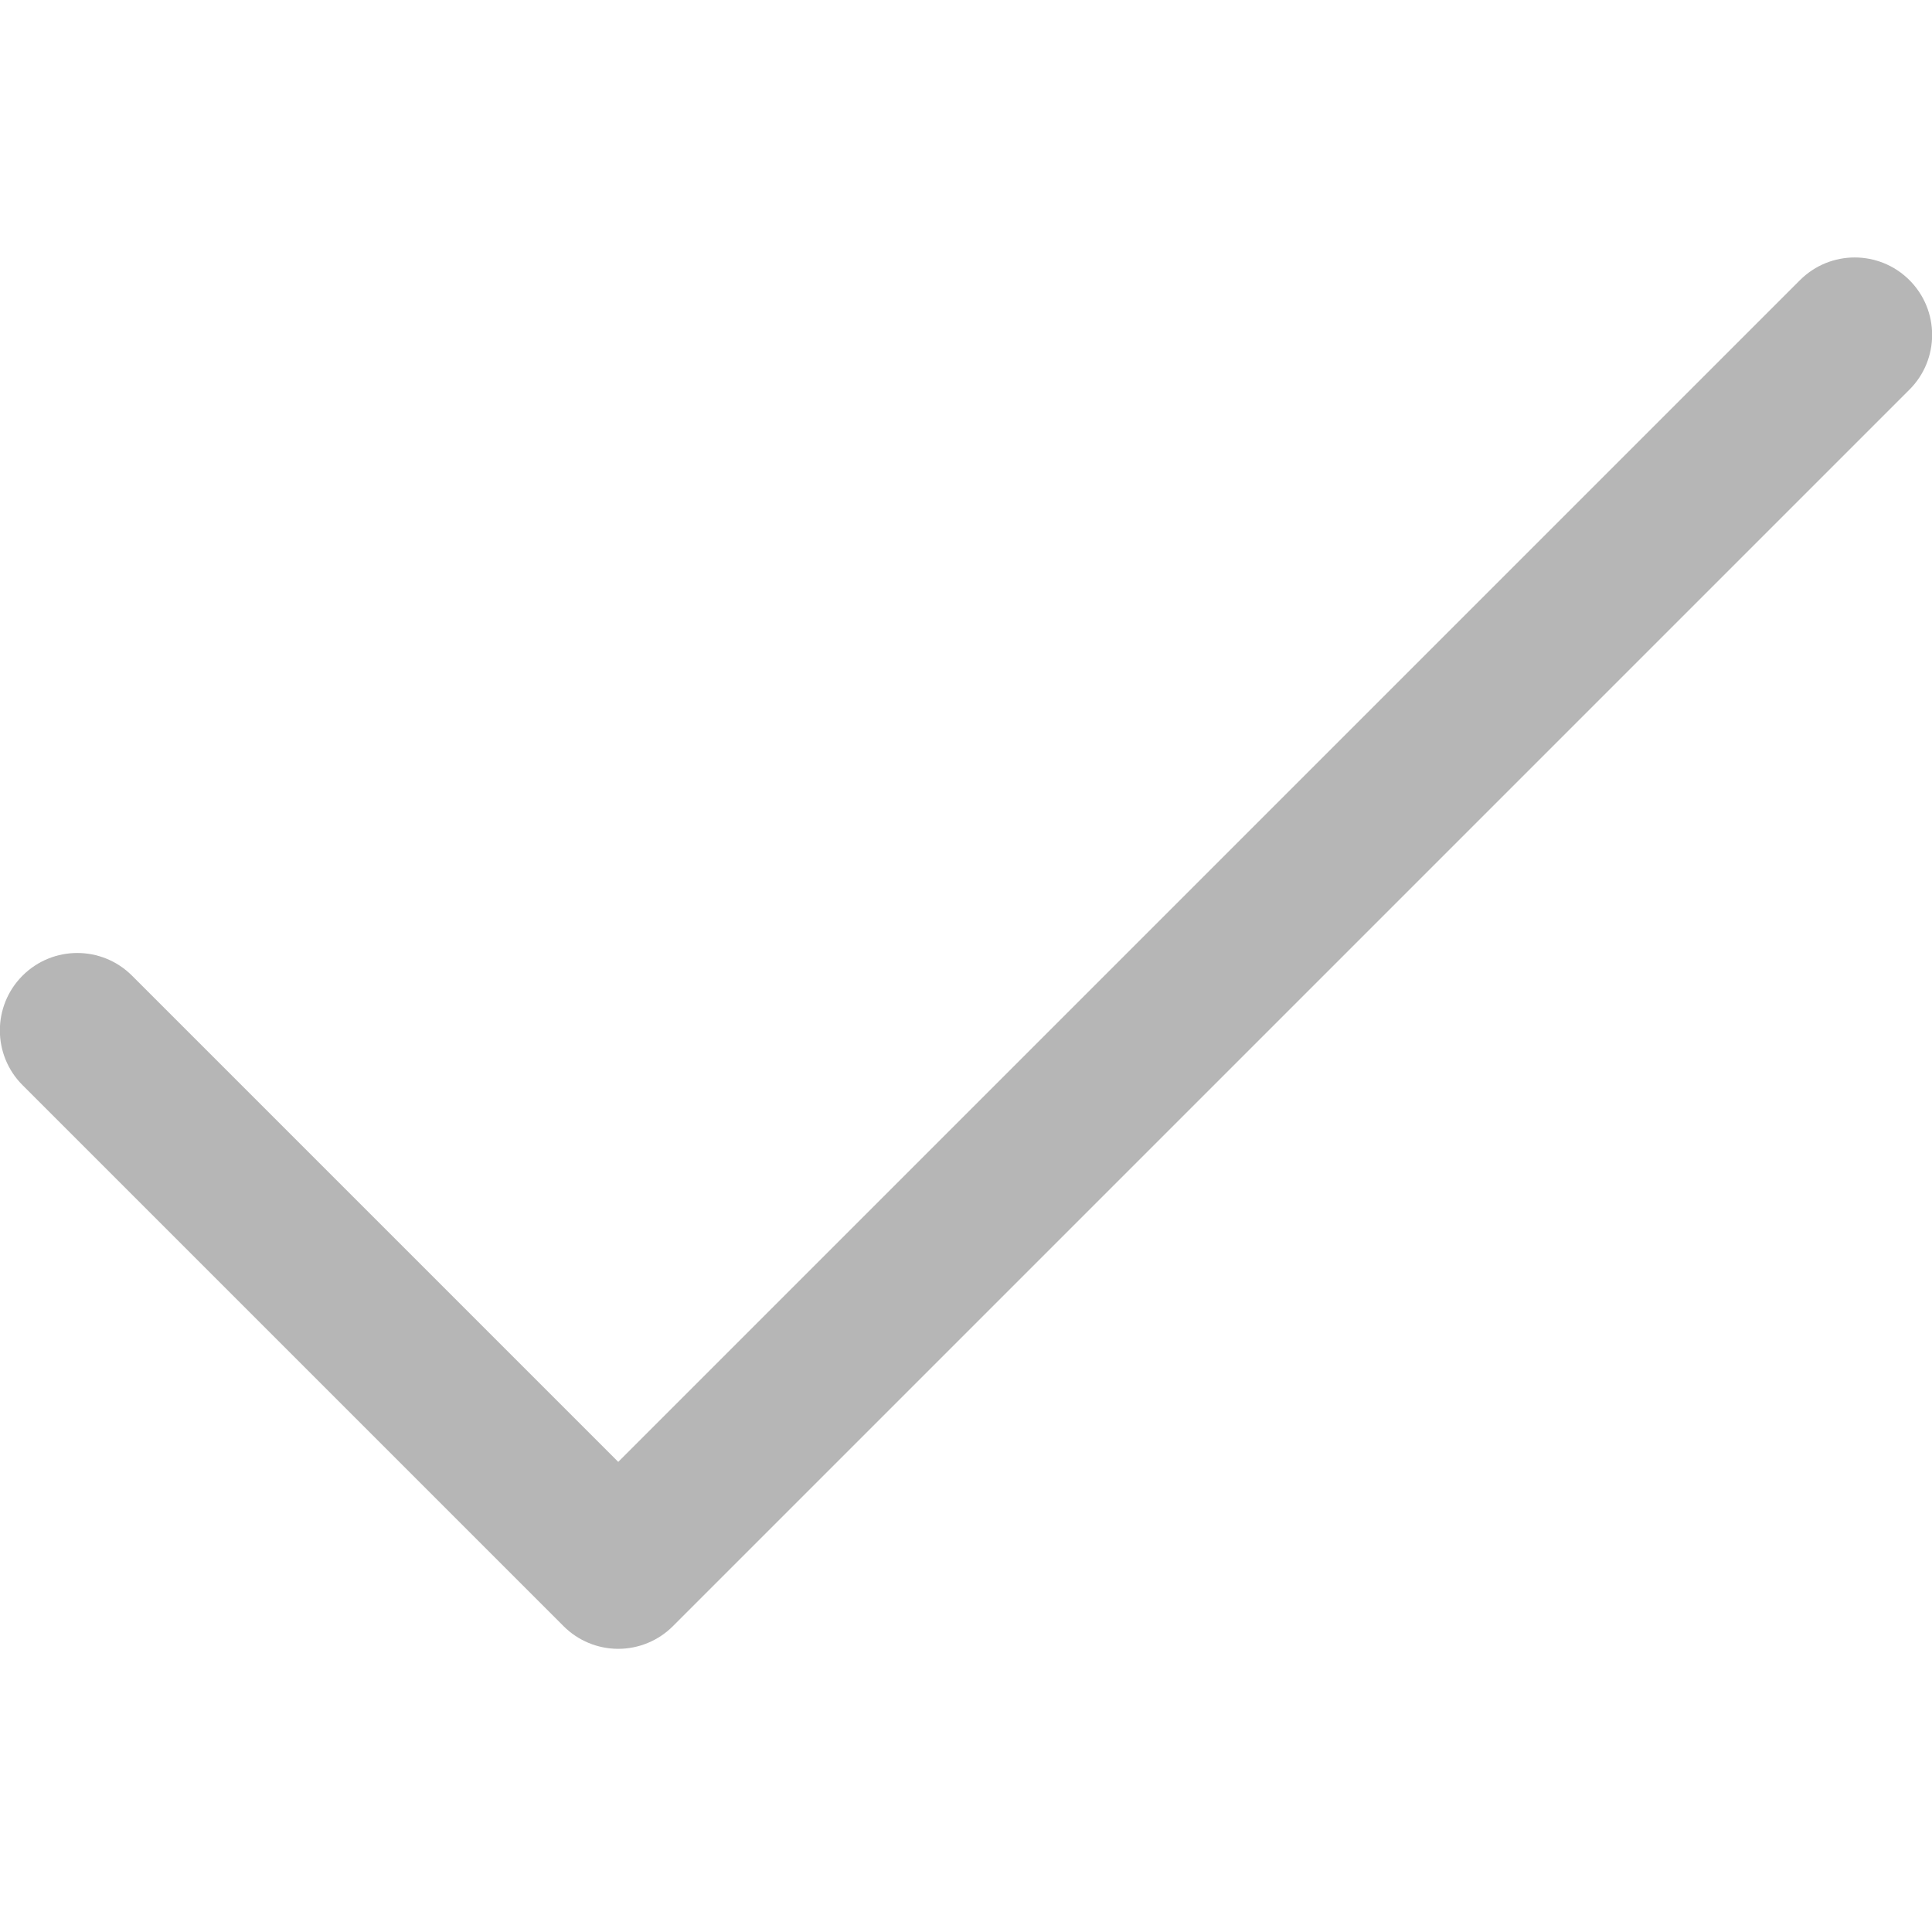
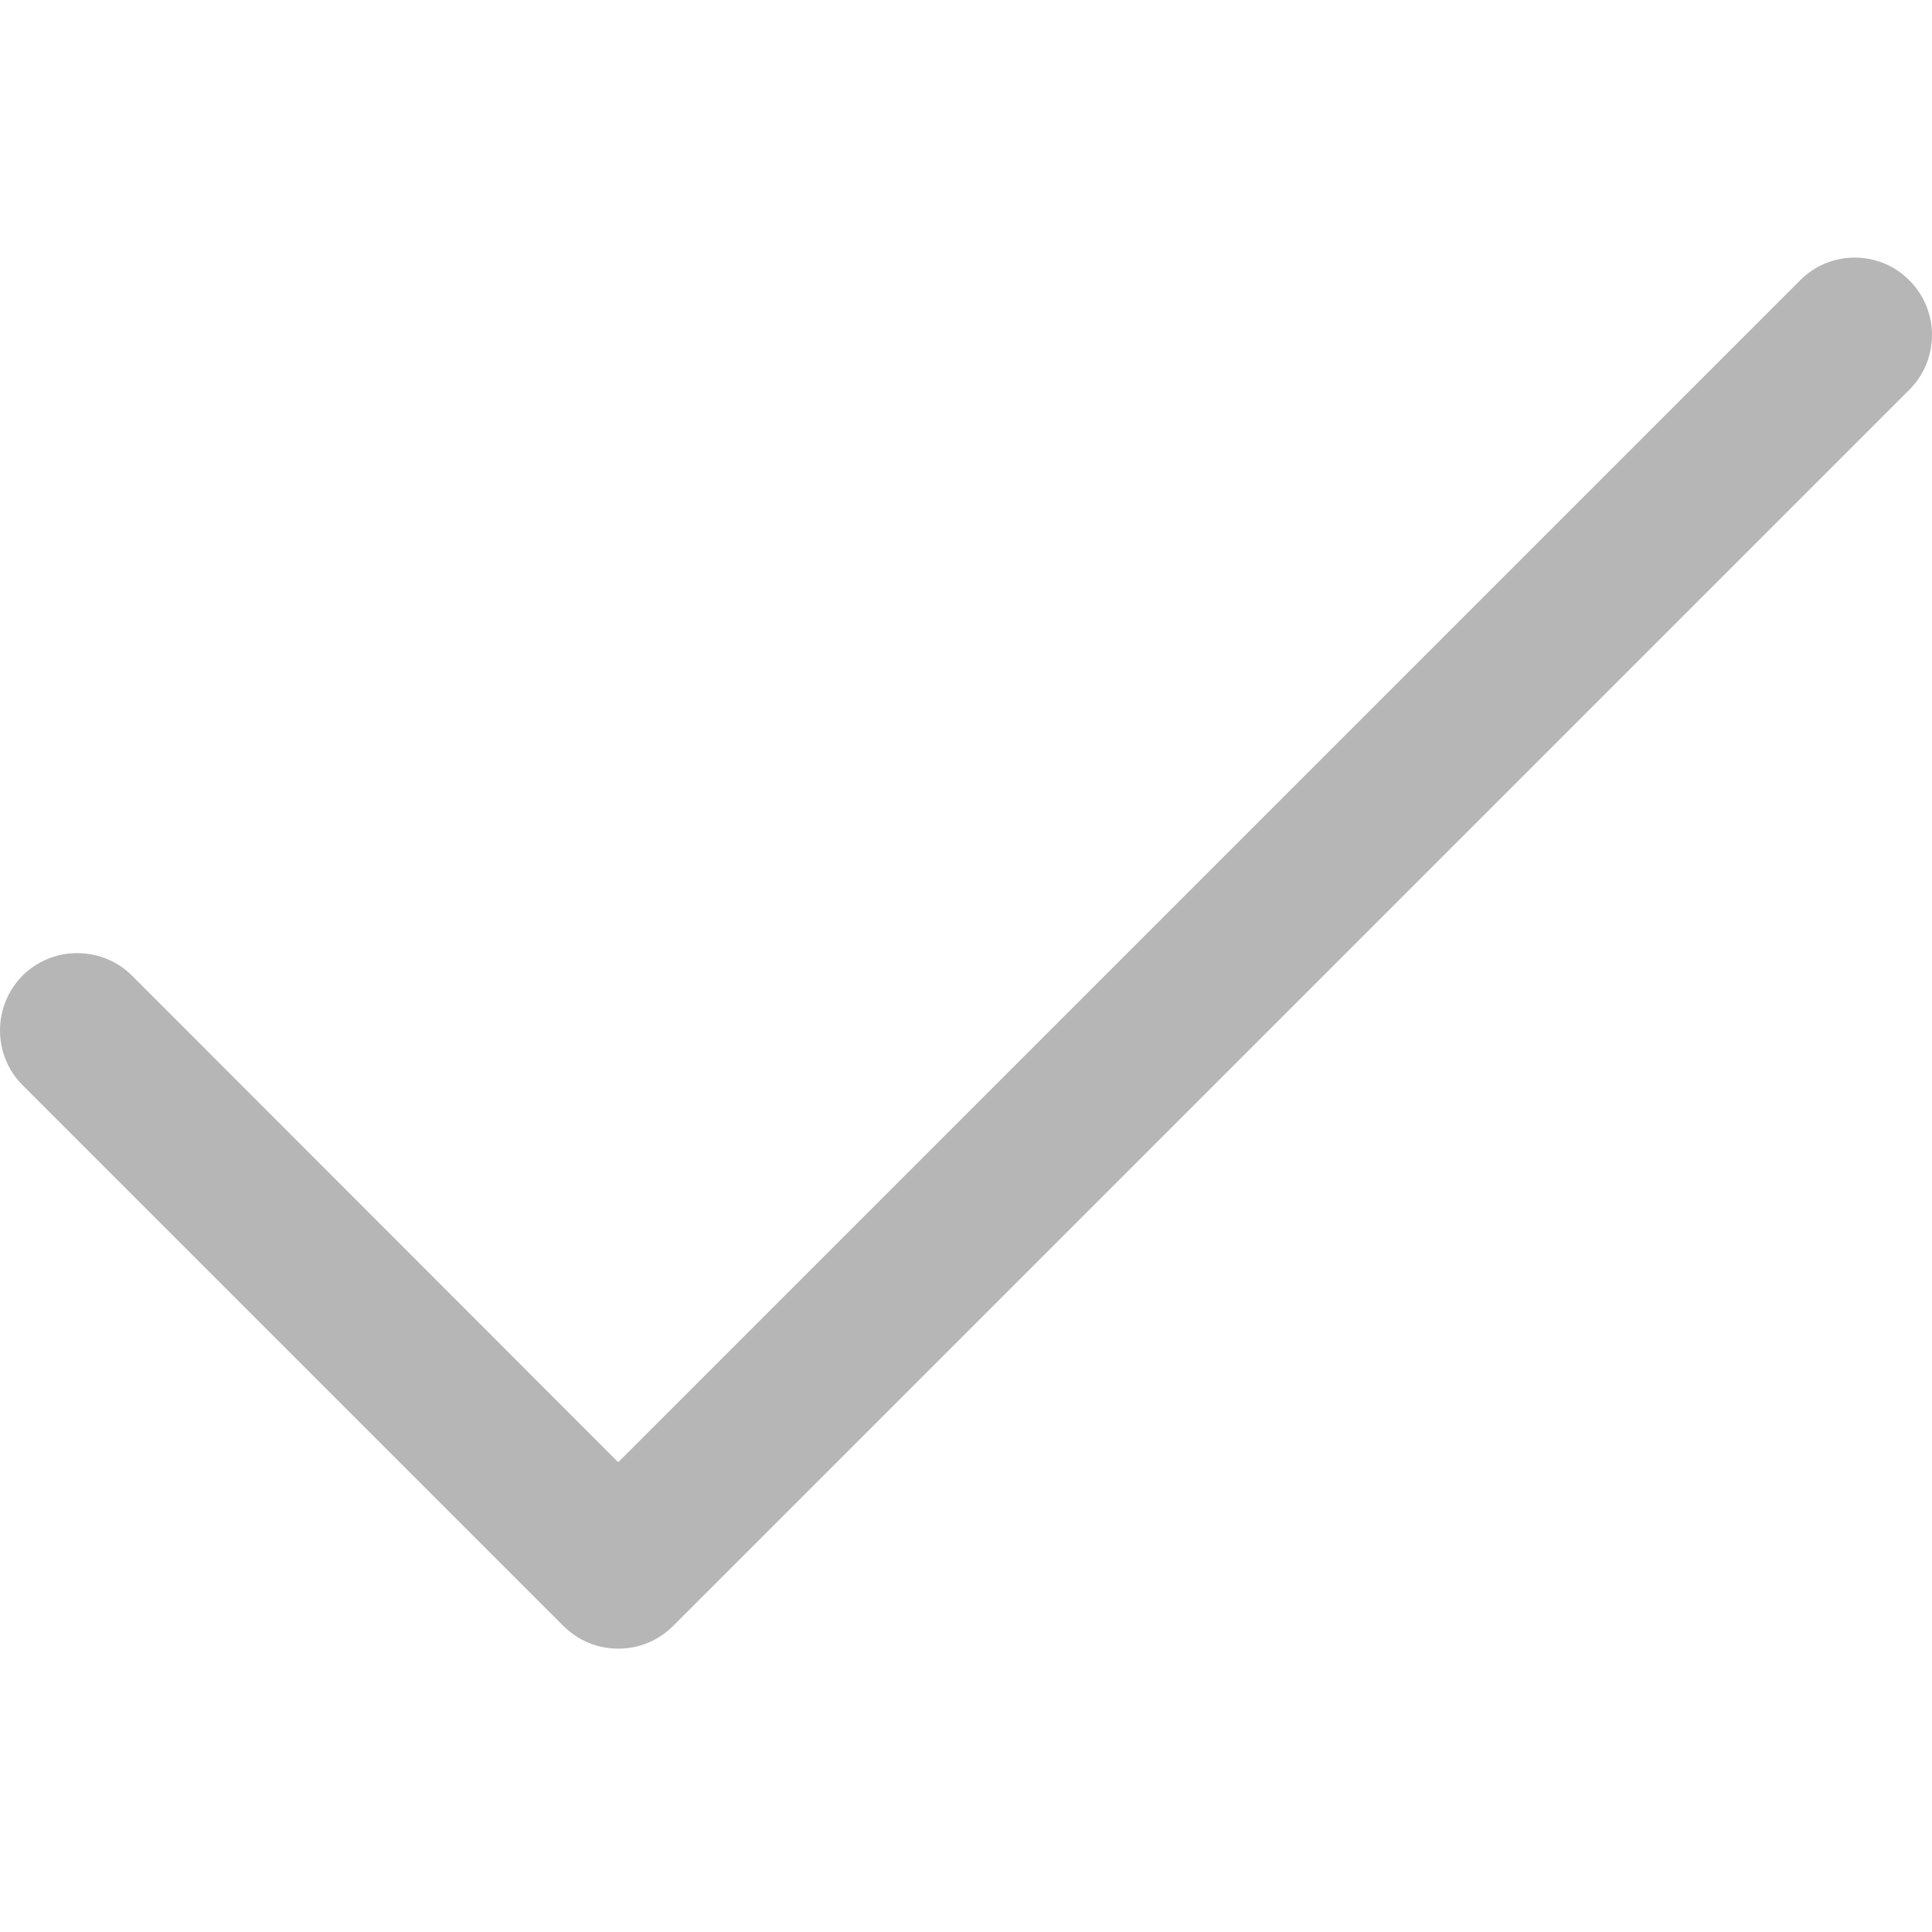
- <svg xmlns="http://www.w3.org/2000/svg" width="6" height="6" fill="none">
-   <path d="M5.93 1.21 2.09 5.05a.24.24 0 0 1-.34 0L.07 3.37a.24.24 0 0 1 .34-.34l1.51 1.51L5.59.87a.24.24 0 0 1 .34.34Z" fill="#B6B6B6" />
+ <svg xmlns="http://www.w3.org/2000/svg" width="6" height="6" viewBox="0 0 6 6" fill="none">
+   <path d="M5.93 1.21L2.09 5.05C2.068 5.072 2.041 5.09 2.012 5.102C1.983 5.114 1.952 5.12 1.92 5.12C1.889 5.12 1.857 5.114 1.828 5.102C1.799 5.09 1.773 5.072 1.75 5.05L0.07 3.37C0.025 3.325 0 3.264 0 3.2C0 3.137 0.025 3.075 0.07 3.03C0.115 2.985 0.176 2.96 0.24 2.96C0.304 2.96 0.365 2.985 0.41 3.03L1.92 4.541L5.59 0.871C5.635 0.825 5.696 0.8 5.76 0.8C5.824 0.8 5.885 0.825 5.93 0.871C5.975 0.916 6 0.977 6 1.04C6 1.104 5.975 1.165 5.93 1.21Z" fill="#B6B6B6" />
</svg>
